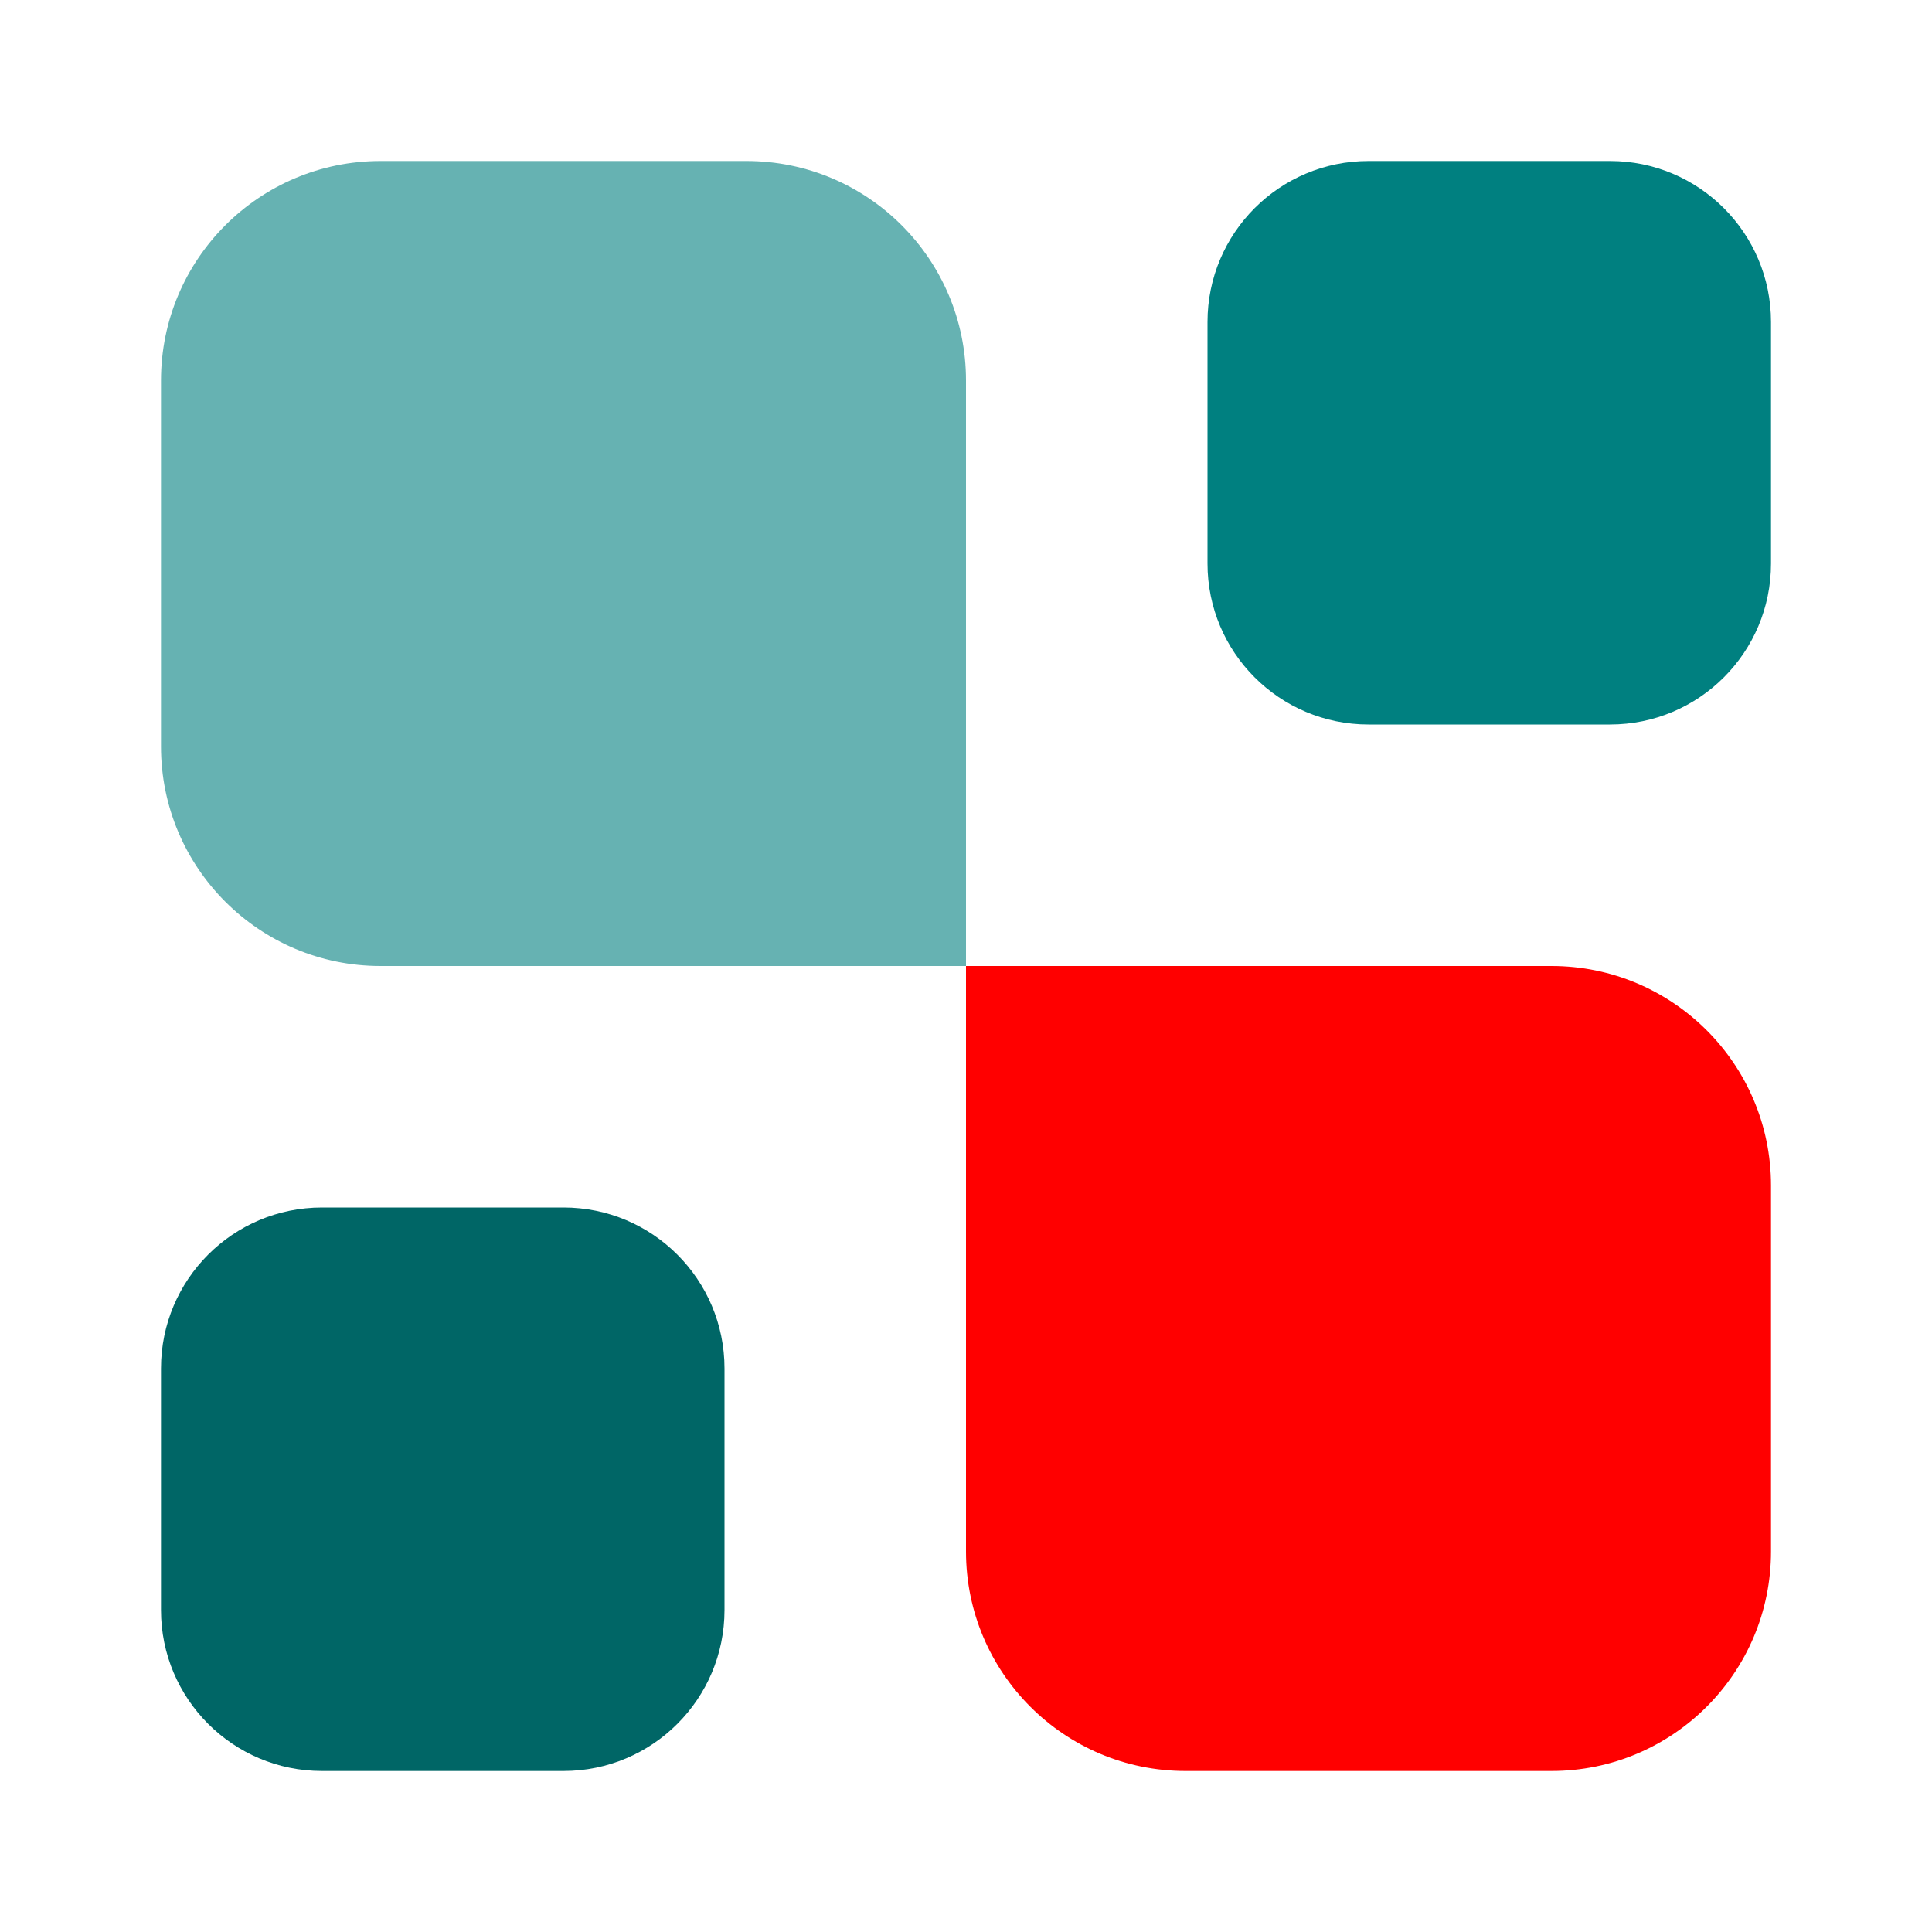
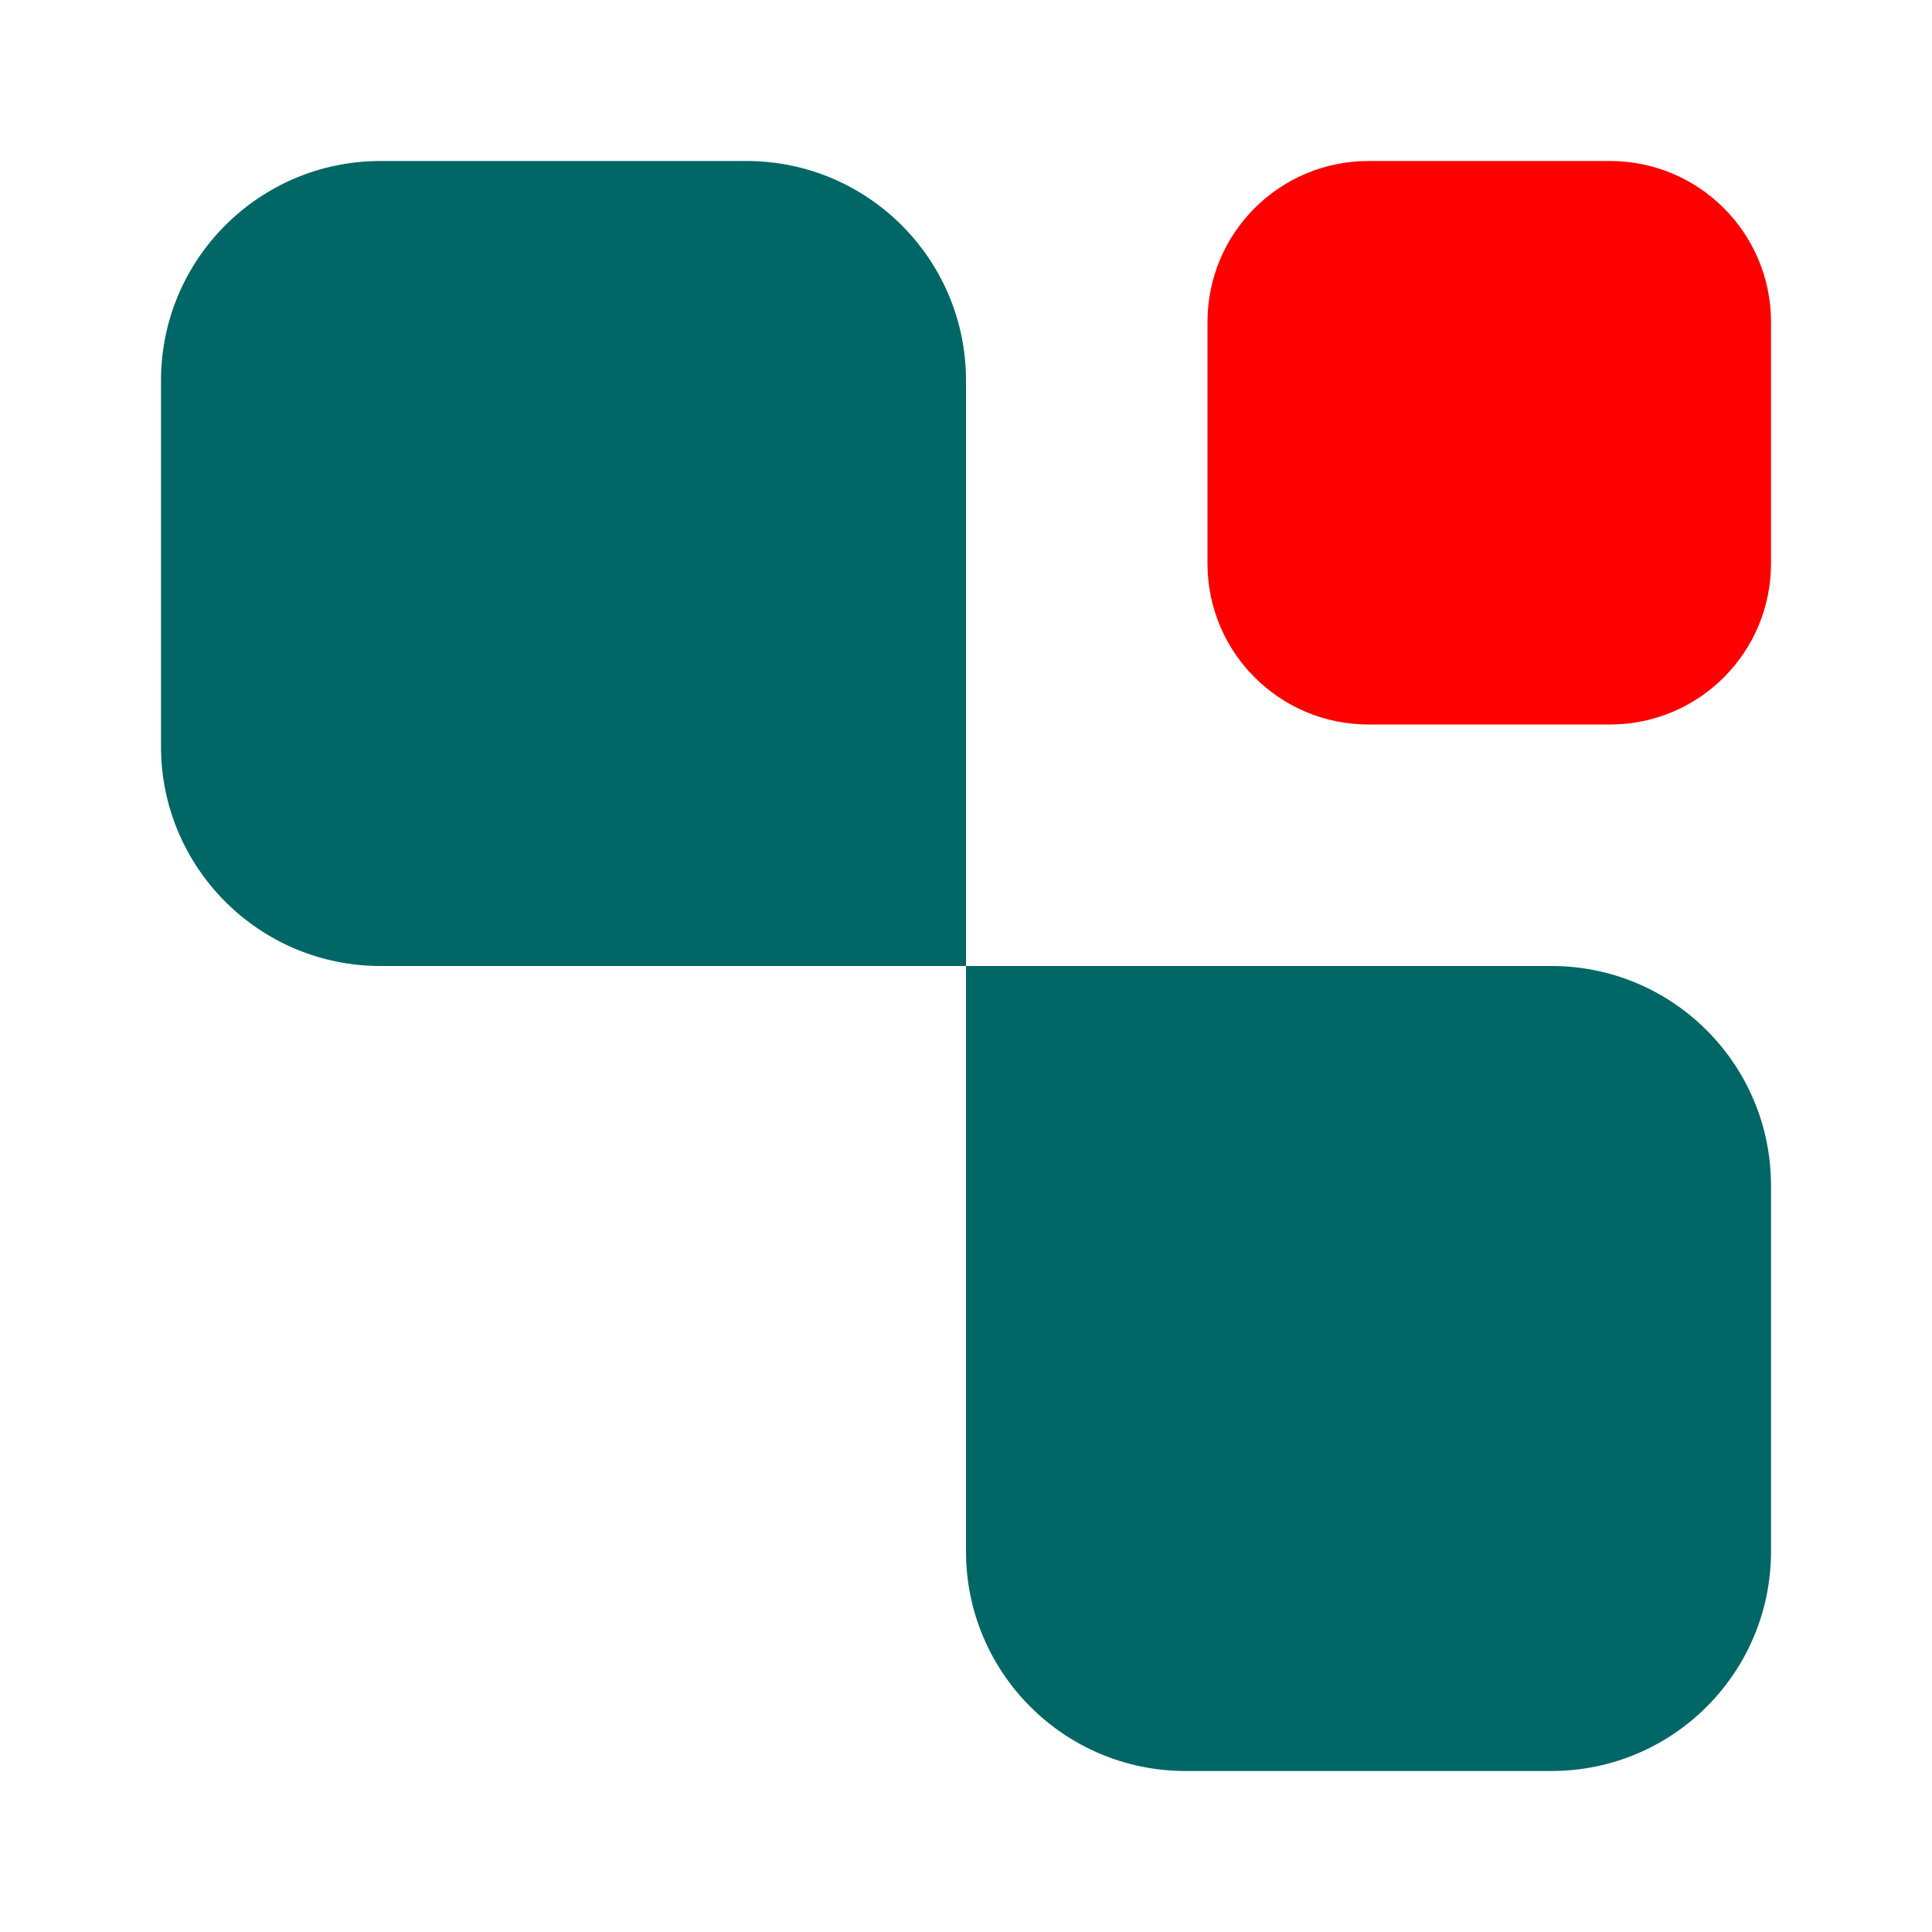
<svg xmlns="http://www.w3.org/2000/svg" width="24" height="24" viewBox="0 0 24 24" fill="none">
-   <path d="M22 19.273C22 20.779 20.779 22 19.273 22H14.727C13.221 22 12 20.779 12 19.273V12H19.273C20.779 12 22 13.221 22 14.727V19.273Z" fill="#ff0000" />
-   <path d="M20 2C21.105 2 22 2.895 22 4V7C22 8.105 21.105 9 20 9H17C15.895 9 15 8.105 15 7V4C15 2.895 15.895 2 17 2H20Z" fill="#008080" />
-   <path d="M7 15C8.105 15 9 15.895 9 17V20C9 21.105 8.105 22 7 22H4C2.895 22 2 21.105 2 20V17C2 15.895 2.895 15 4 15H7Z" fill="#006666" />
-   <path d="M12 12H4.727C3.221 12 2 10.779 2 9.273V4.727C2 3.221 3.221 2 4.727 2H9.273C10.779 2 12 3.221 12 4.727V12Z" fill="#66b2b2" />
+   <path d="M22 19.273C22 20.779 20.779 22 19.273 22H14.727C13.221 22 12 20.779 12 19.273V12H19.273C20.779 12 22 13.221 22 14.727V19.273Z" fill="#006666" />
+   <path d="M20 2C21.105 2 22 2.895 22 4V7C22 8.105 21.105 9 20 9H17C15.895 9 15 8.105 15 7V4C15 2.895 15.895 2 17 2H20Z" fill="#ff0000" />
+   <path d="M7 15C8.105 15 9 15.895 9 17V20C9 21.105 8.105 22 7 22H4C2.895 22 2 21.105 2 20V17C2 15.895 2.895 15 4 15H7Z" fill="#66b2b2`" />
+   <path d="M12 12H4.727C3.221 12 2 10.779 2 9.273V4.727C2 3.221 3.221 2 4.727 2H9.273C10.779 2 12 3.221 12 4.727V12Z" fill="#006666" />
</svg>
